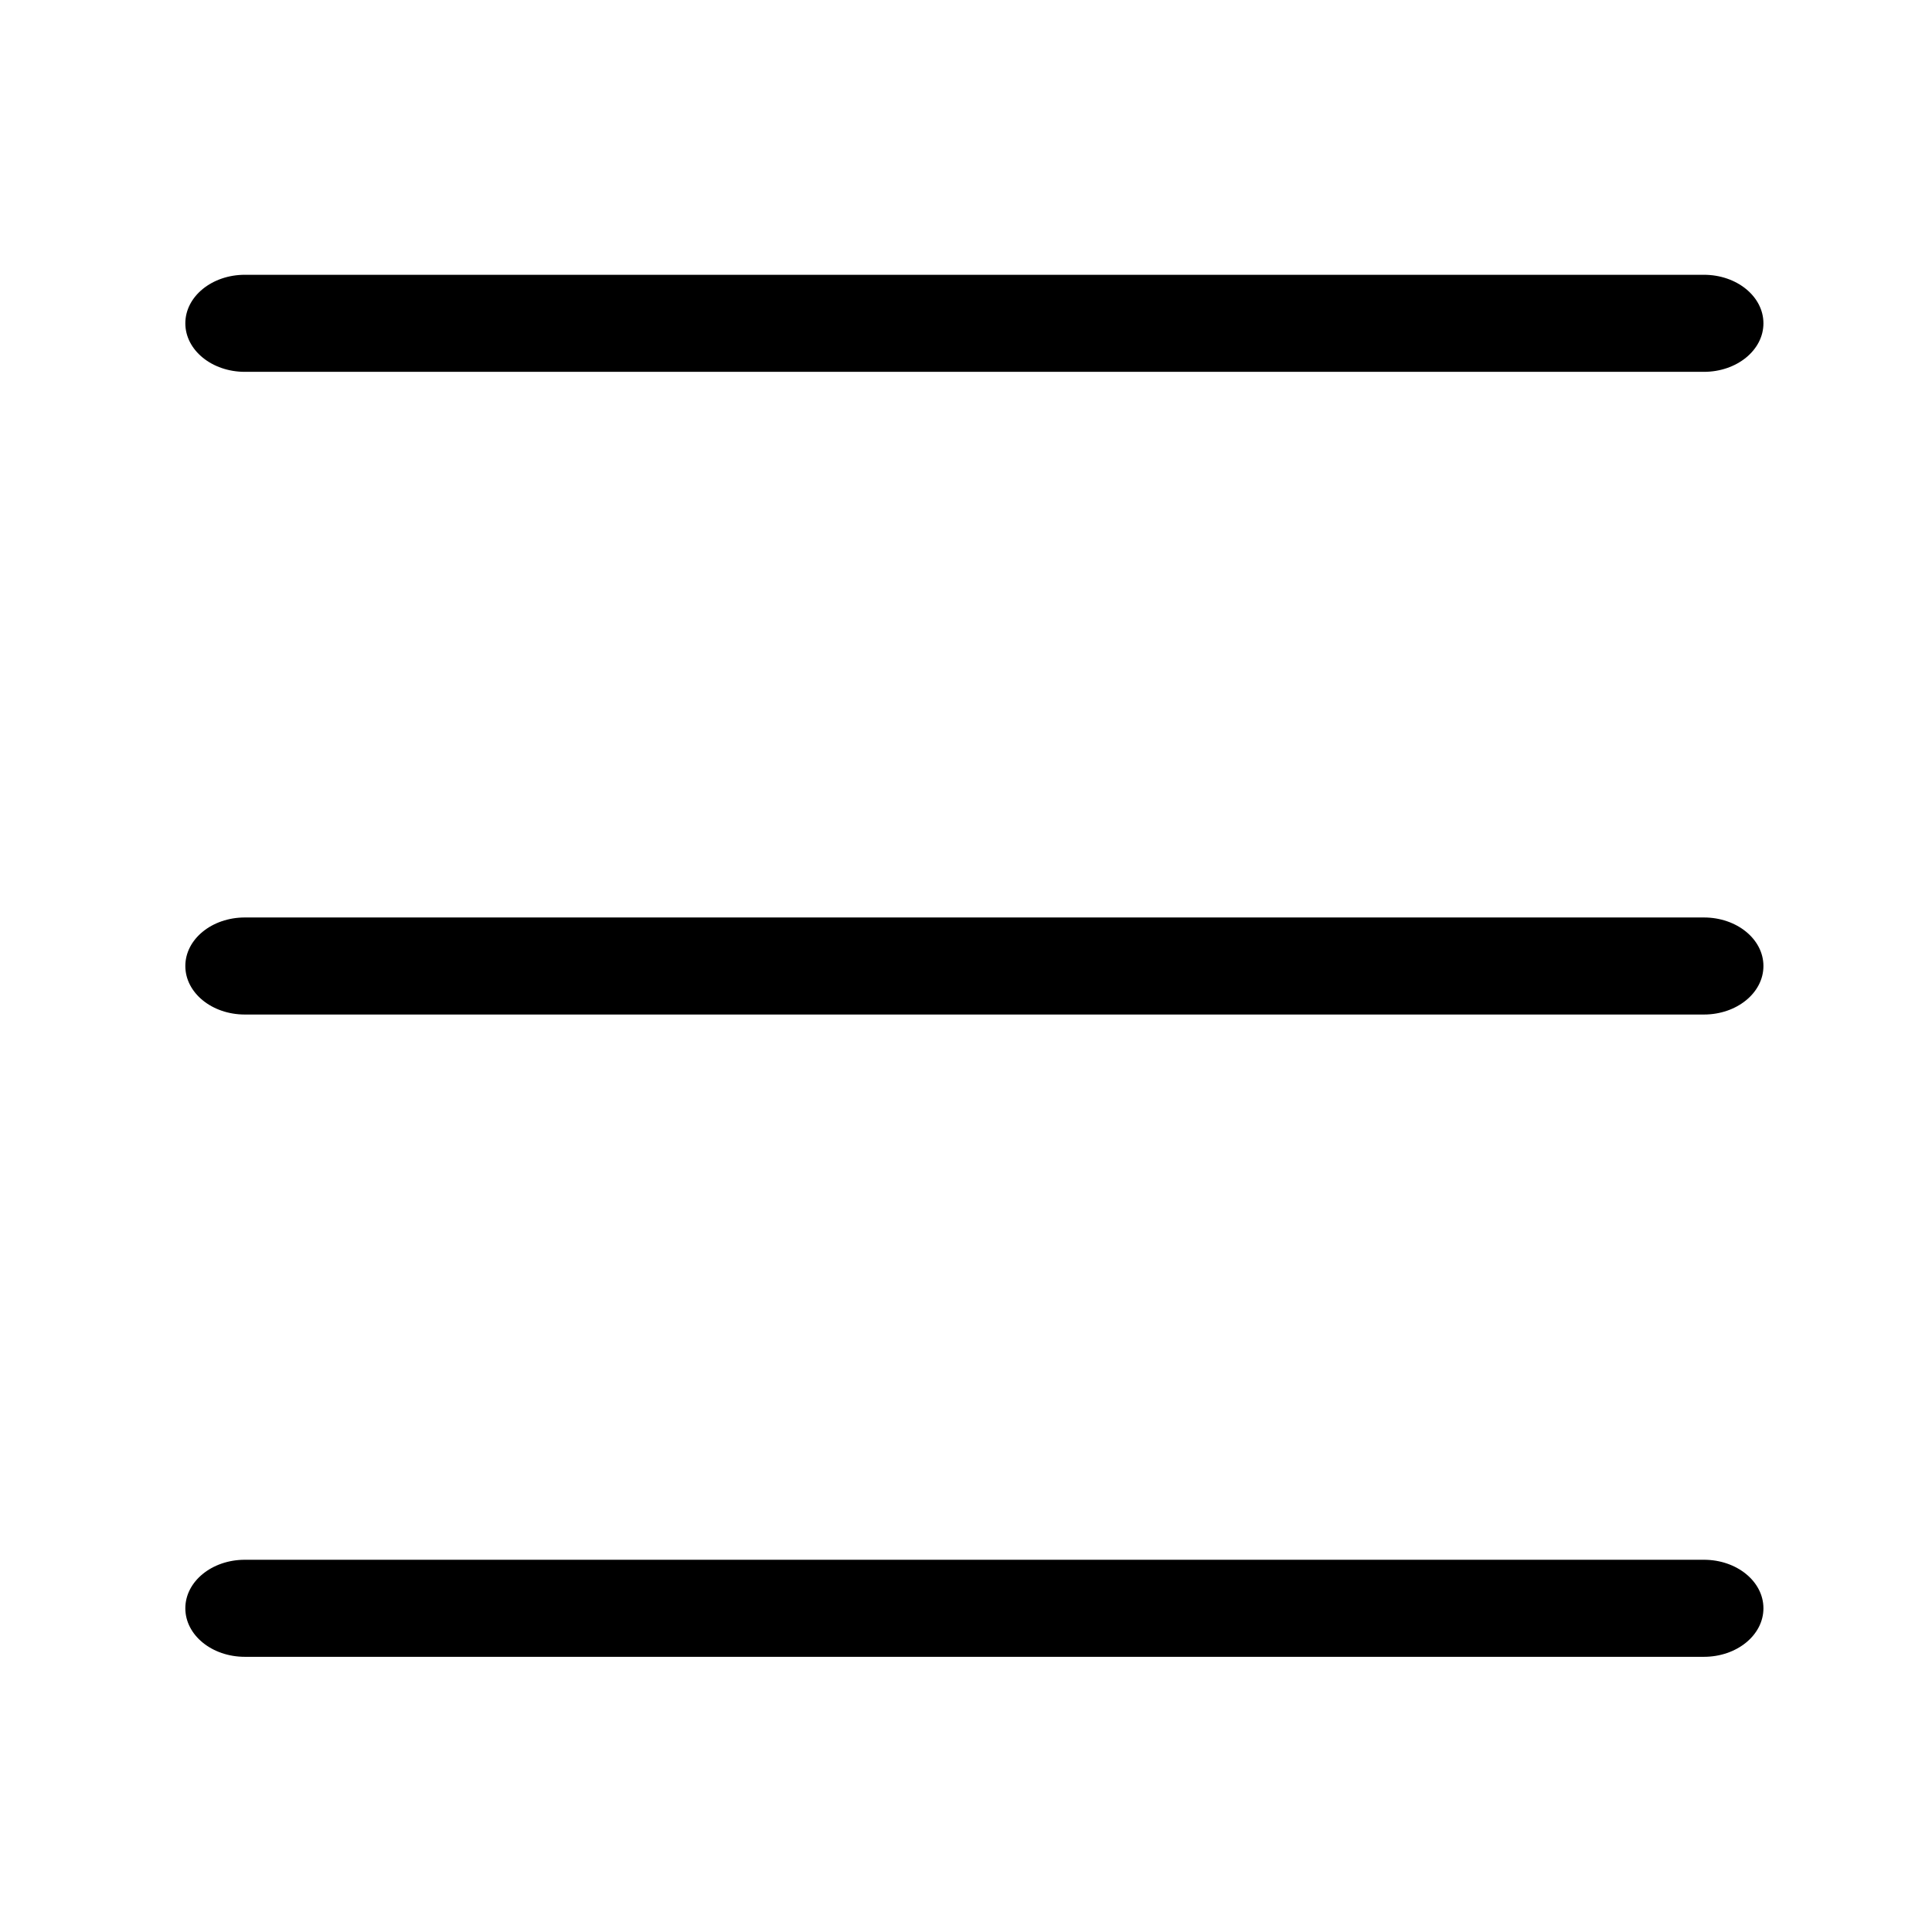
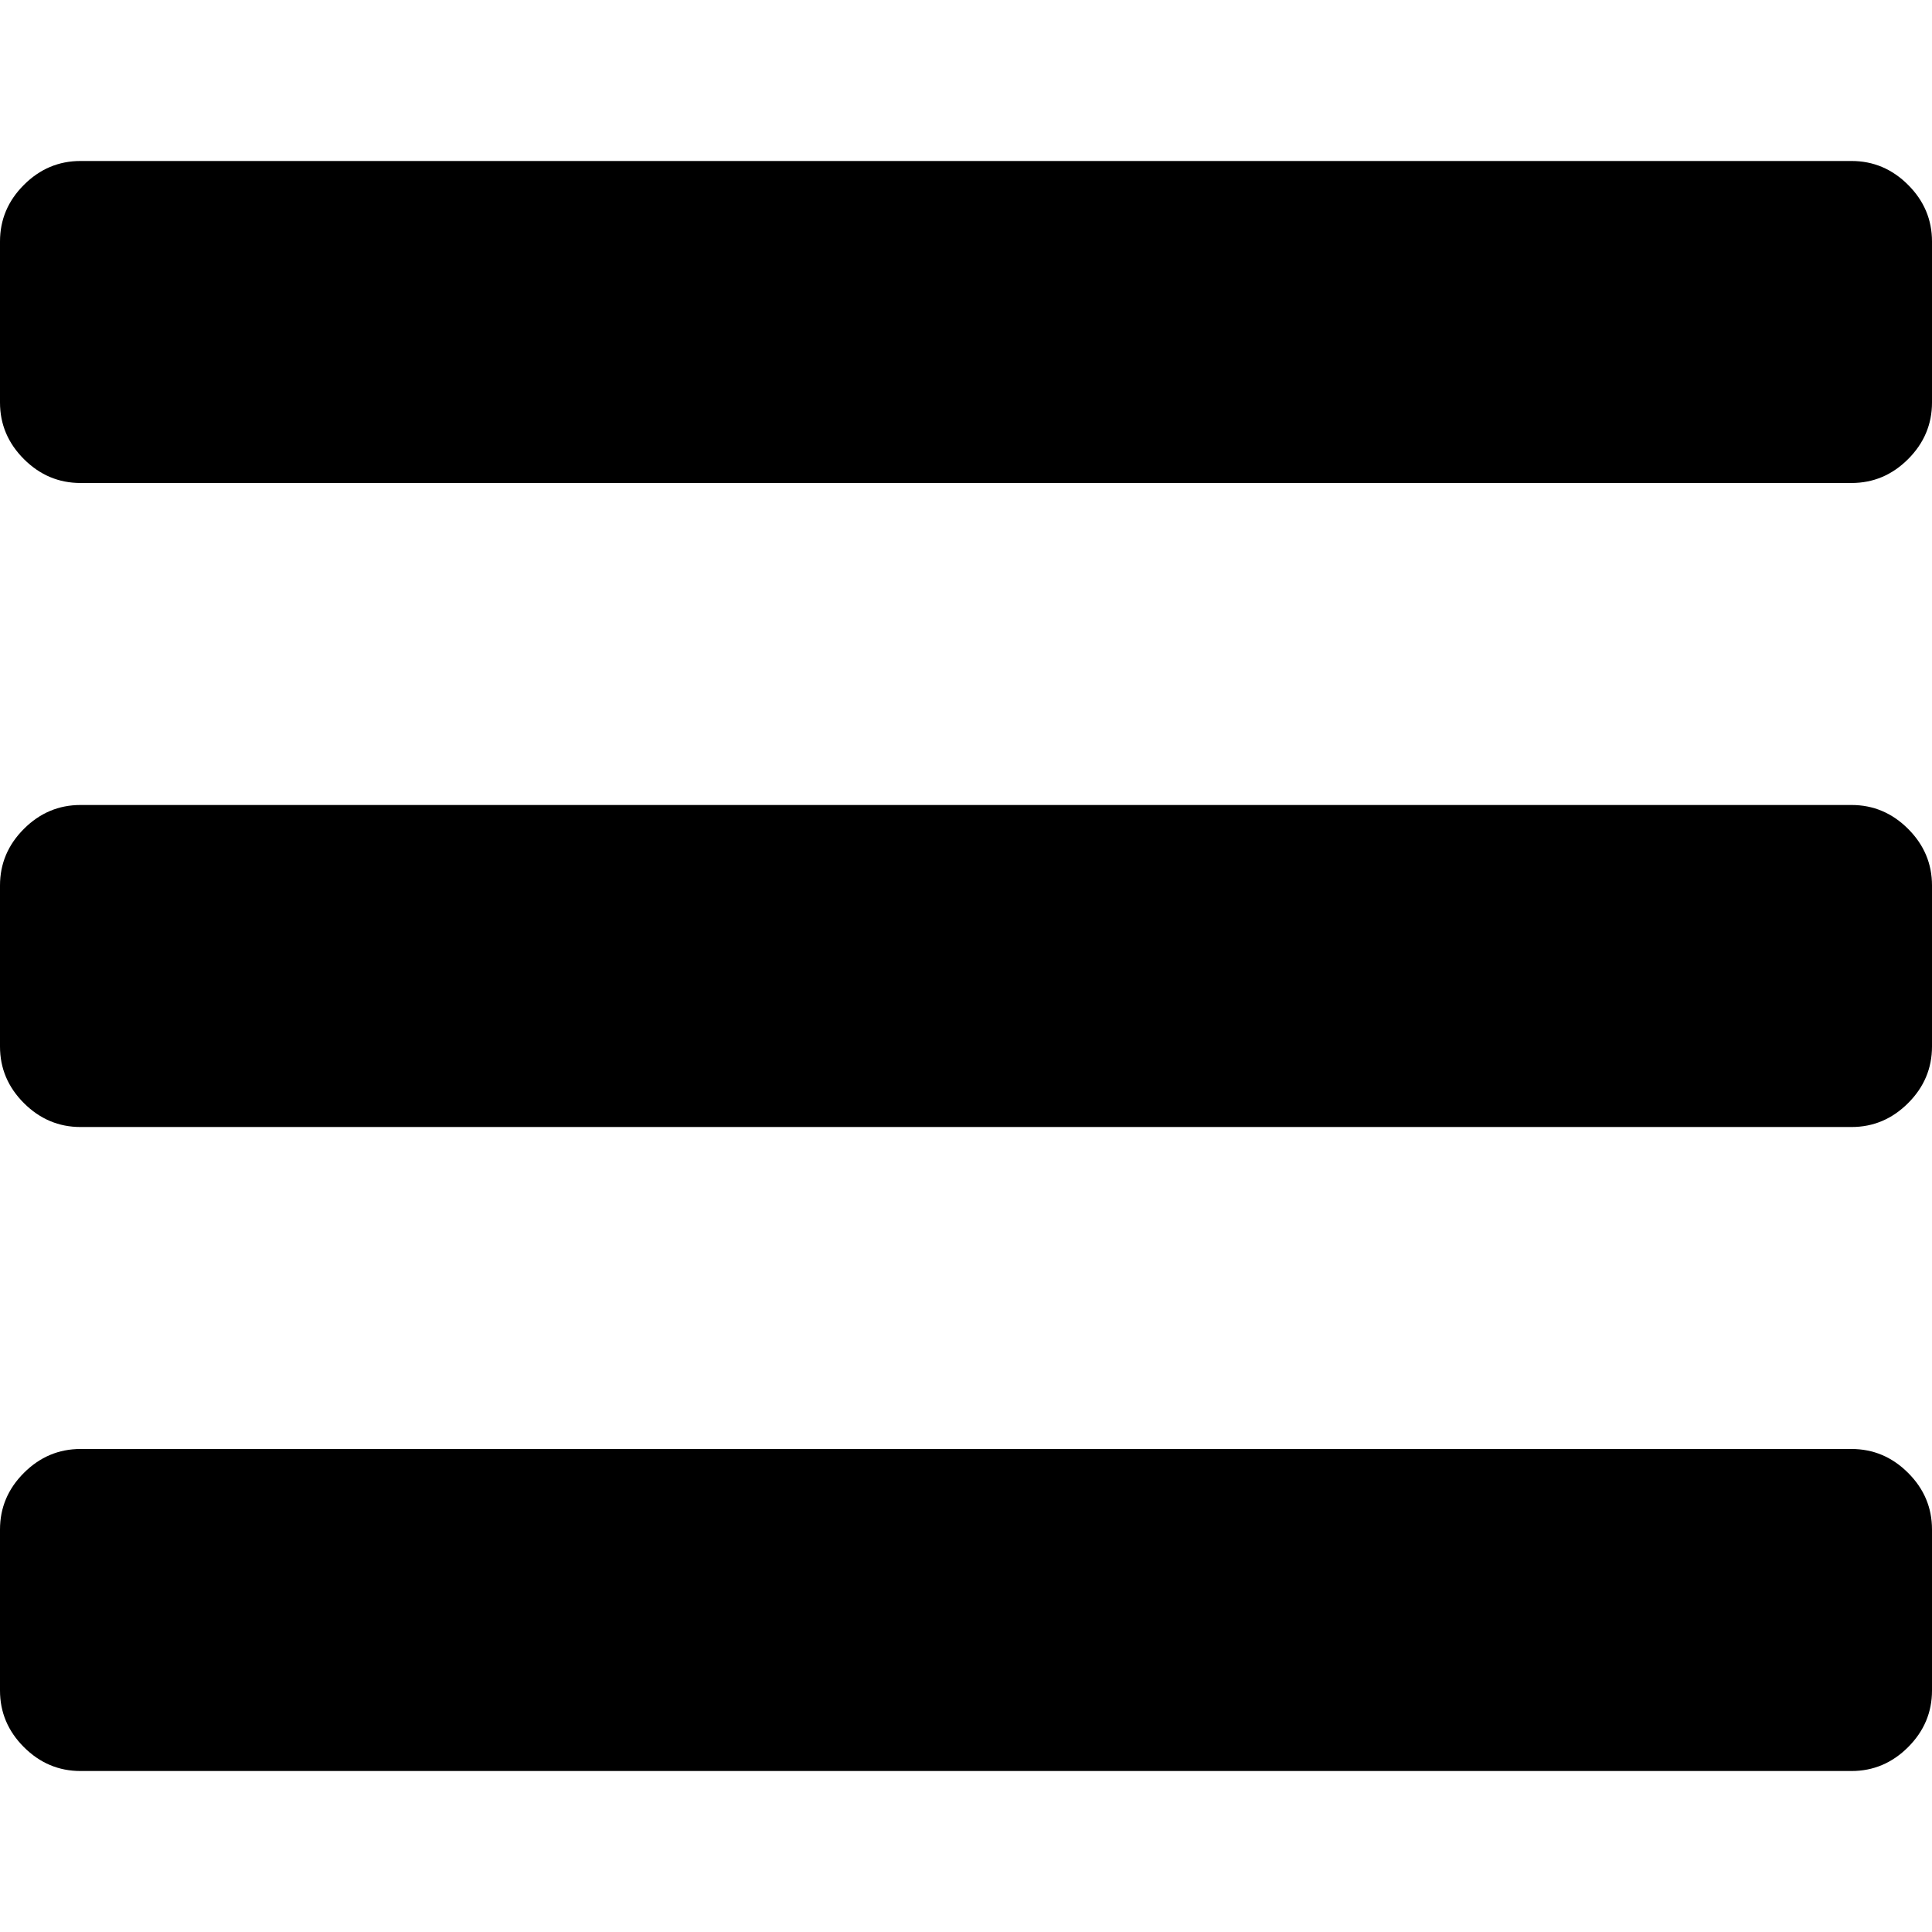
- <svg xmlns="http://www.w3.org/2000/svg" version="1.1" id="Capa_1" x="0px" y="0px" viewBox="0 0 489.7 489.7" style="enable-background:new 0 0 489.7 489.7;" xml:space="preserve">
+ <svg xmlns="http://www.w3.org/2000/svg" version="1.1" id="Capa_1" x="0px" y="0px" viewBox="0 0 438.533 438.533" style="enable-background:new 0 0 438.533 438.533;" xml:space="preserve">
  <g>
    <g>
-       <path d="m 62.062,94.25 369.825,0 c 8.341,0 15.087,-5.5 15.087,-12.3 0,-6.8 -6.746,-12.3 -15.087,-12.3 l -369.825,0 c -8.341,0 -15.087,5.5 -15.087,12.3 0,6.8 6.746,12.3 15.087,12.3 z" />
-       <path d="m 62.062,257.15 369.825,0 c 8.341,0 15.087,-5.5 15.087,-12.3 0,-6.8 -6.746,-12.3 -15.087,-12.3 l -369.825,0 c -8.341,0 -15.087,5.5 -15.087,12.3 0,6.8 6.746,12.3 15.087,12.3 z" />
-       <path d="m 62.062,419.95 369.825,0 c 8.341,0 15.087,-5.5 15.087,-12.3 0,-6.8 -6.746,-12.3 -15.087,-12.3 l -369.825,0 c -8.341,0 -15.087,5.5 -15.087,12.3 0,6.8 6.746,12.3 15.087,12.3 z" />
+       <path d="M420.265,328.897H18.274c-4.952,0-9.235,1.813-12.851,5.428C1.807,337.938,0,342.224,0,347.172v36.548    c0,4.949,1.807,9.23,5.424,12.848c3.619,3.613,7.902,5.424,12.851,5.424h401.991c4.948,0,9.229-1.811,12.847-5.424    c3.614-3.617,5.421-7.898,5.421-12.848v-36.548c0-4.948-1.8-9.233-5.421-12.847C429.495,330.711,425.217,328.897,420.265,328.897z    " />
+       <path d="M433.112,41.968c-3.617-3.617-7.898-5.426-12.847-5.426H18.274c-4.952,0-9.235,1.809-12.851,5.426    C1.807,45.583,0,49.866,0,54.813V91.36c0,4.949,1.807,9.229,5.424,12.847c3.619,3.618,7.902,5.424,12.851,5.424h401.991    c4.948,0,9.229-1.807,12.847-5.424c3.614-3.617,5.421-7.898,5.421-12.847V54.813C438.533,49.866,436.729,45.583,433.112,41.968z" />
+       <path d="M420.265,182.72H18.274c-4.952,0-9.235,1.809-12.851,5.426C1.807,191.761,0,196.044,0,200.992v36.547    c0,4.948,1.807,9.236,5.424,12.847c3.619,3.614,7.902,5.428,12.851,5.428h401.991c4.948,0,9.229-1.813,12.847-5.428    c3.614-3.61,5.421-7.898,5.421-12.847v-36.547c0-4.948-1.807-9.231-5.421-12.847C429.495,184.528,425.217,182.72,420.265,182.72z" />
    </g>
  </g>
-   <g>
- </g>
-   <g>
- </g>
-   <g>
- </g>
-   <g>
- </g>
-   <g>
- </g>
-   <g>
- </g>
-   <g>
- </g>
-   <g>
- </g>
-   <g>
- </g>
-   <g>
- </g>
-   <g>
- </g>
-   <g>
- </g>
-   <g>
- </g>
-   <g>
- </g>
-   <g>
- </g>
</svg>
